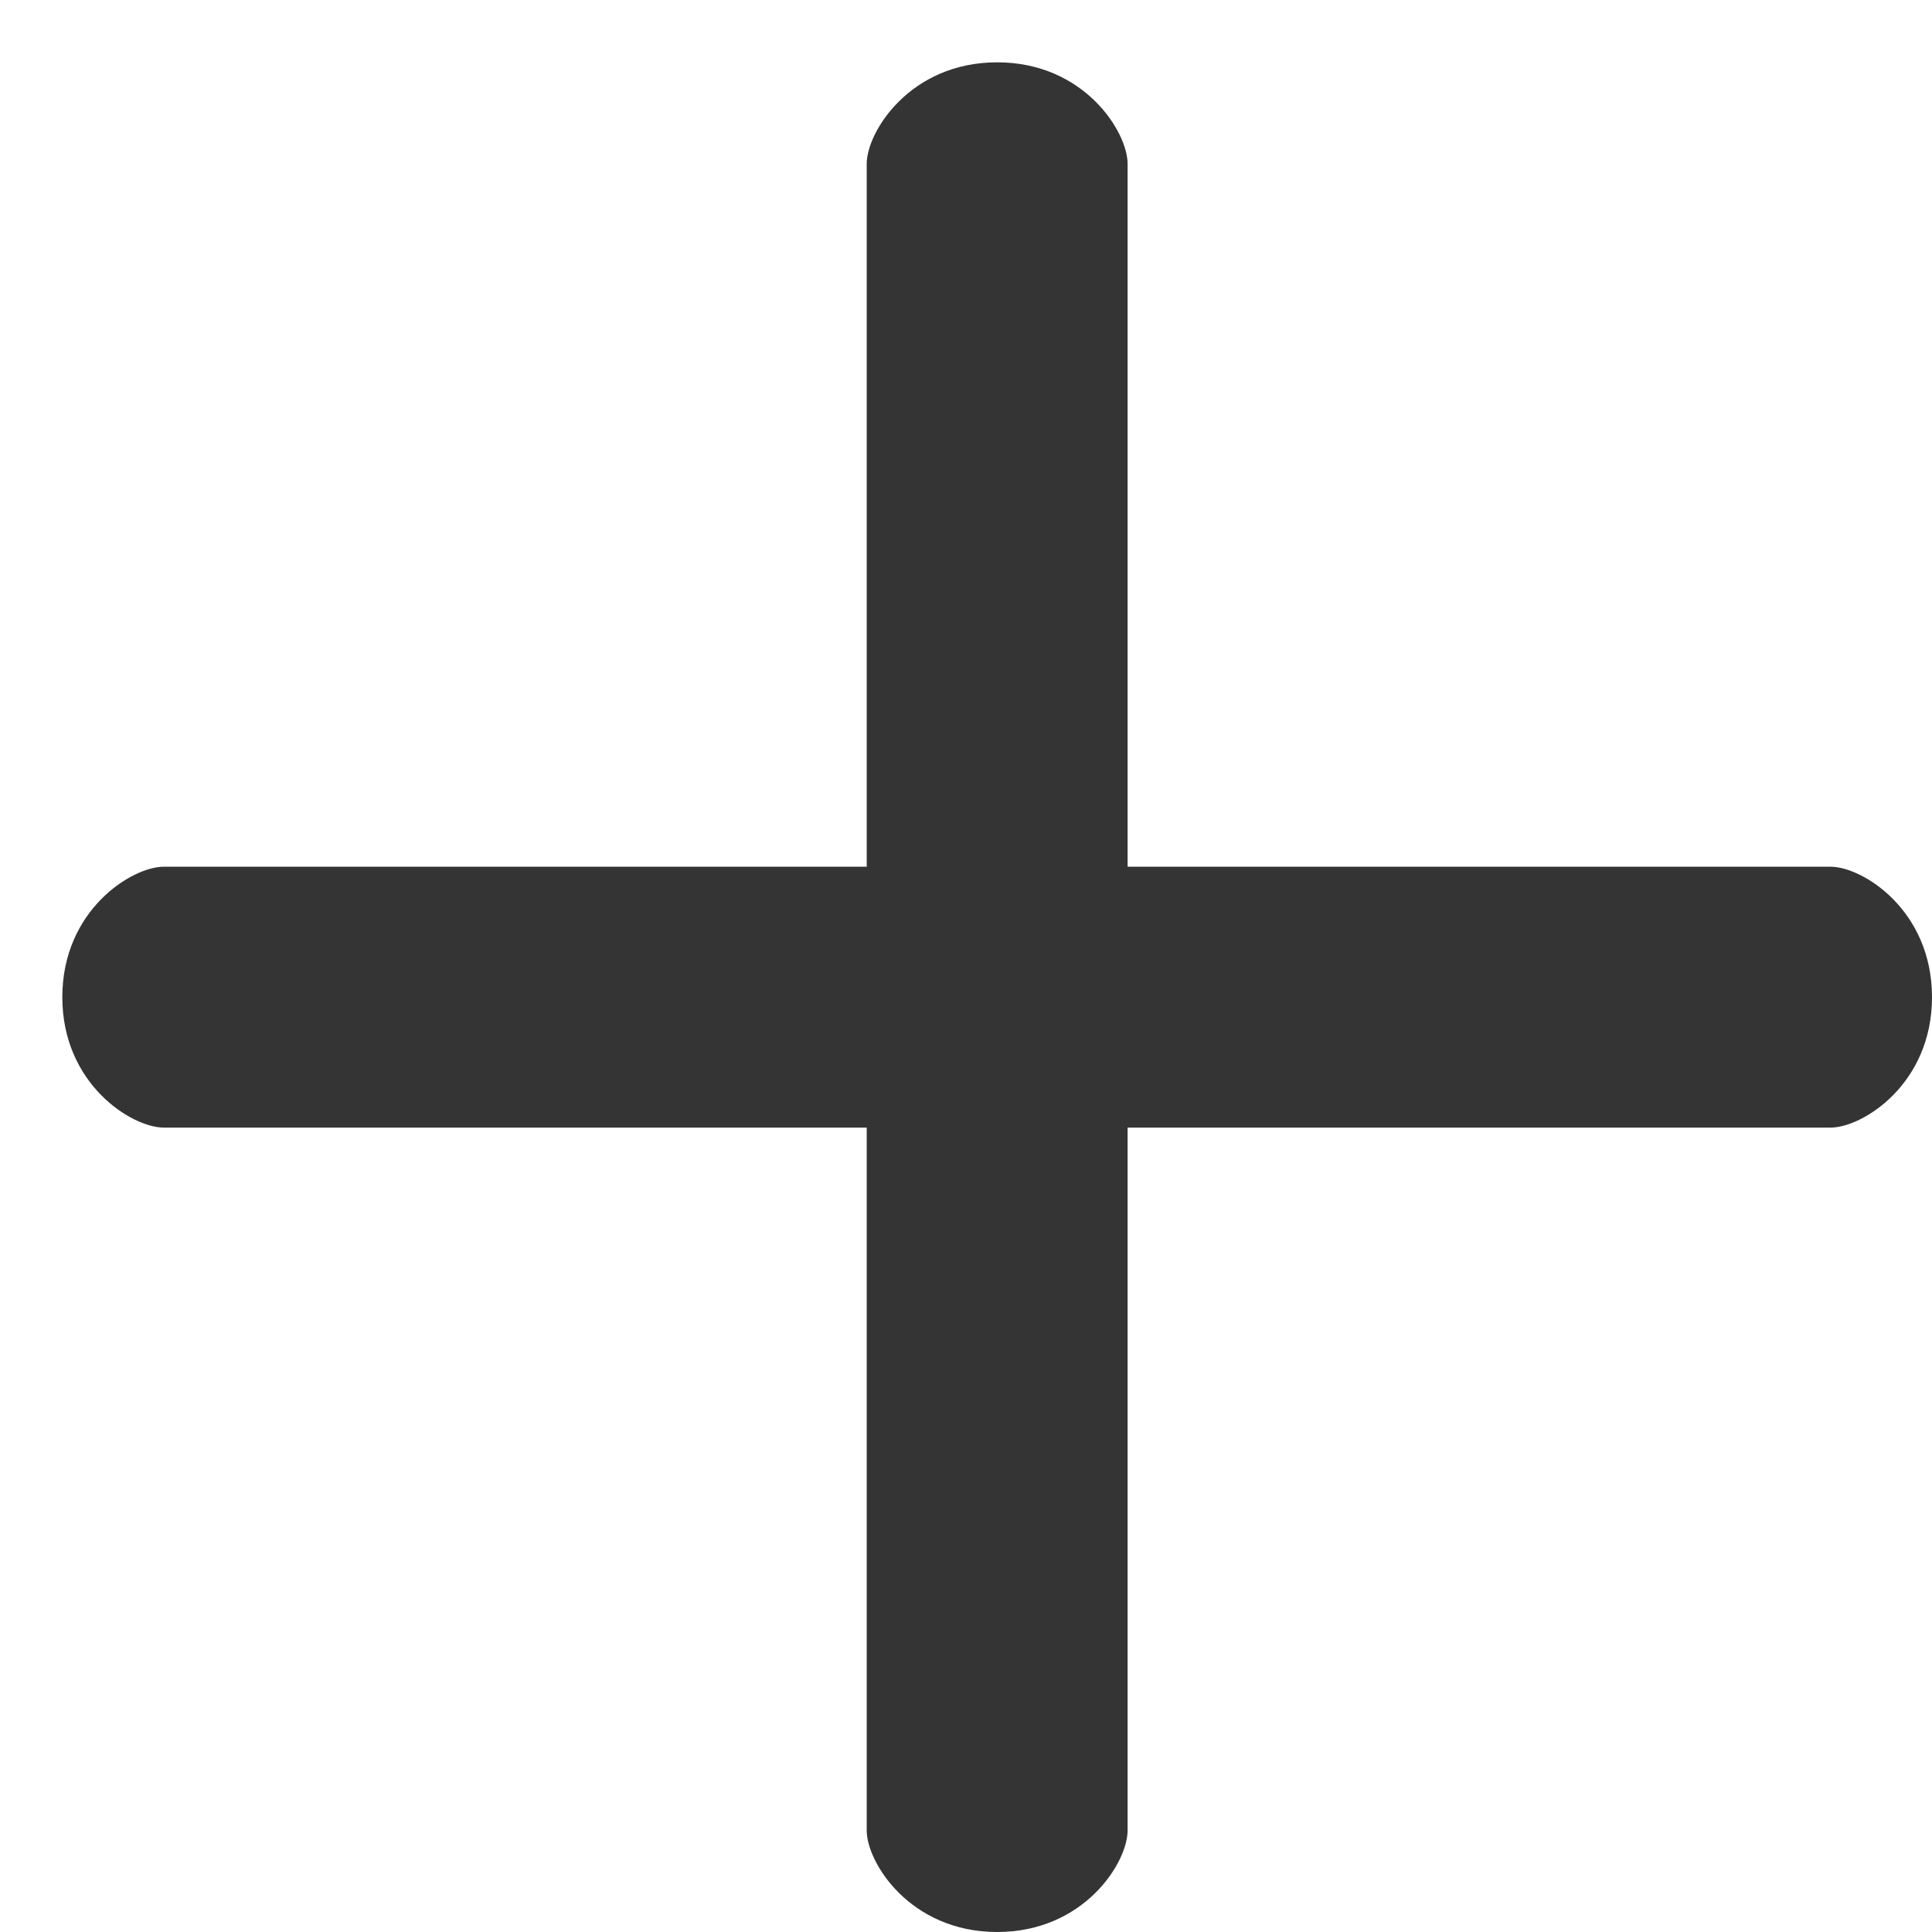
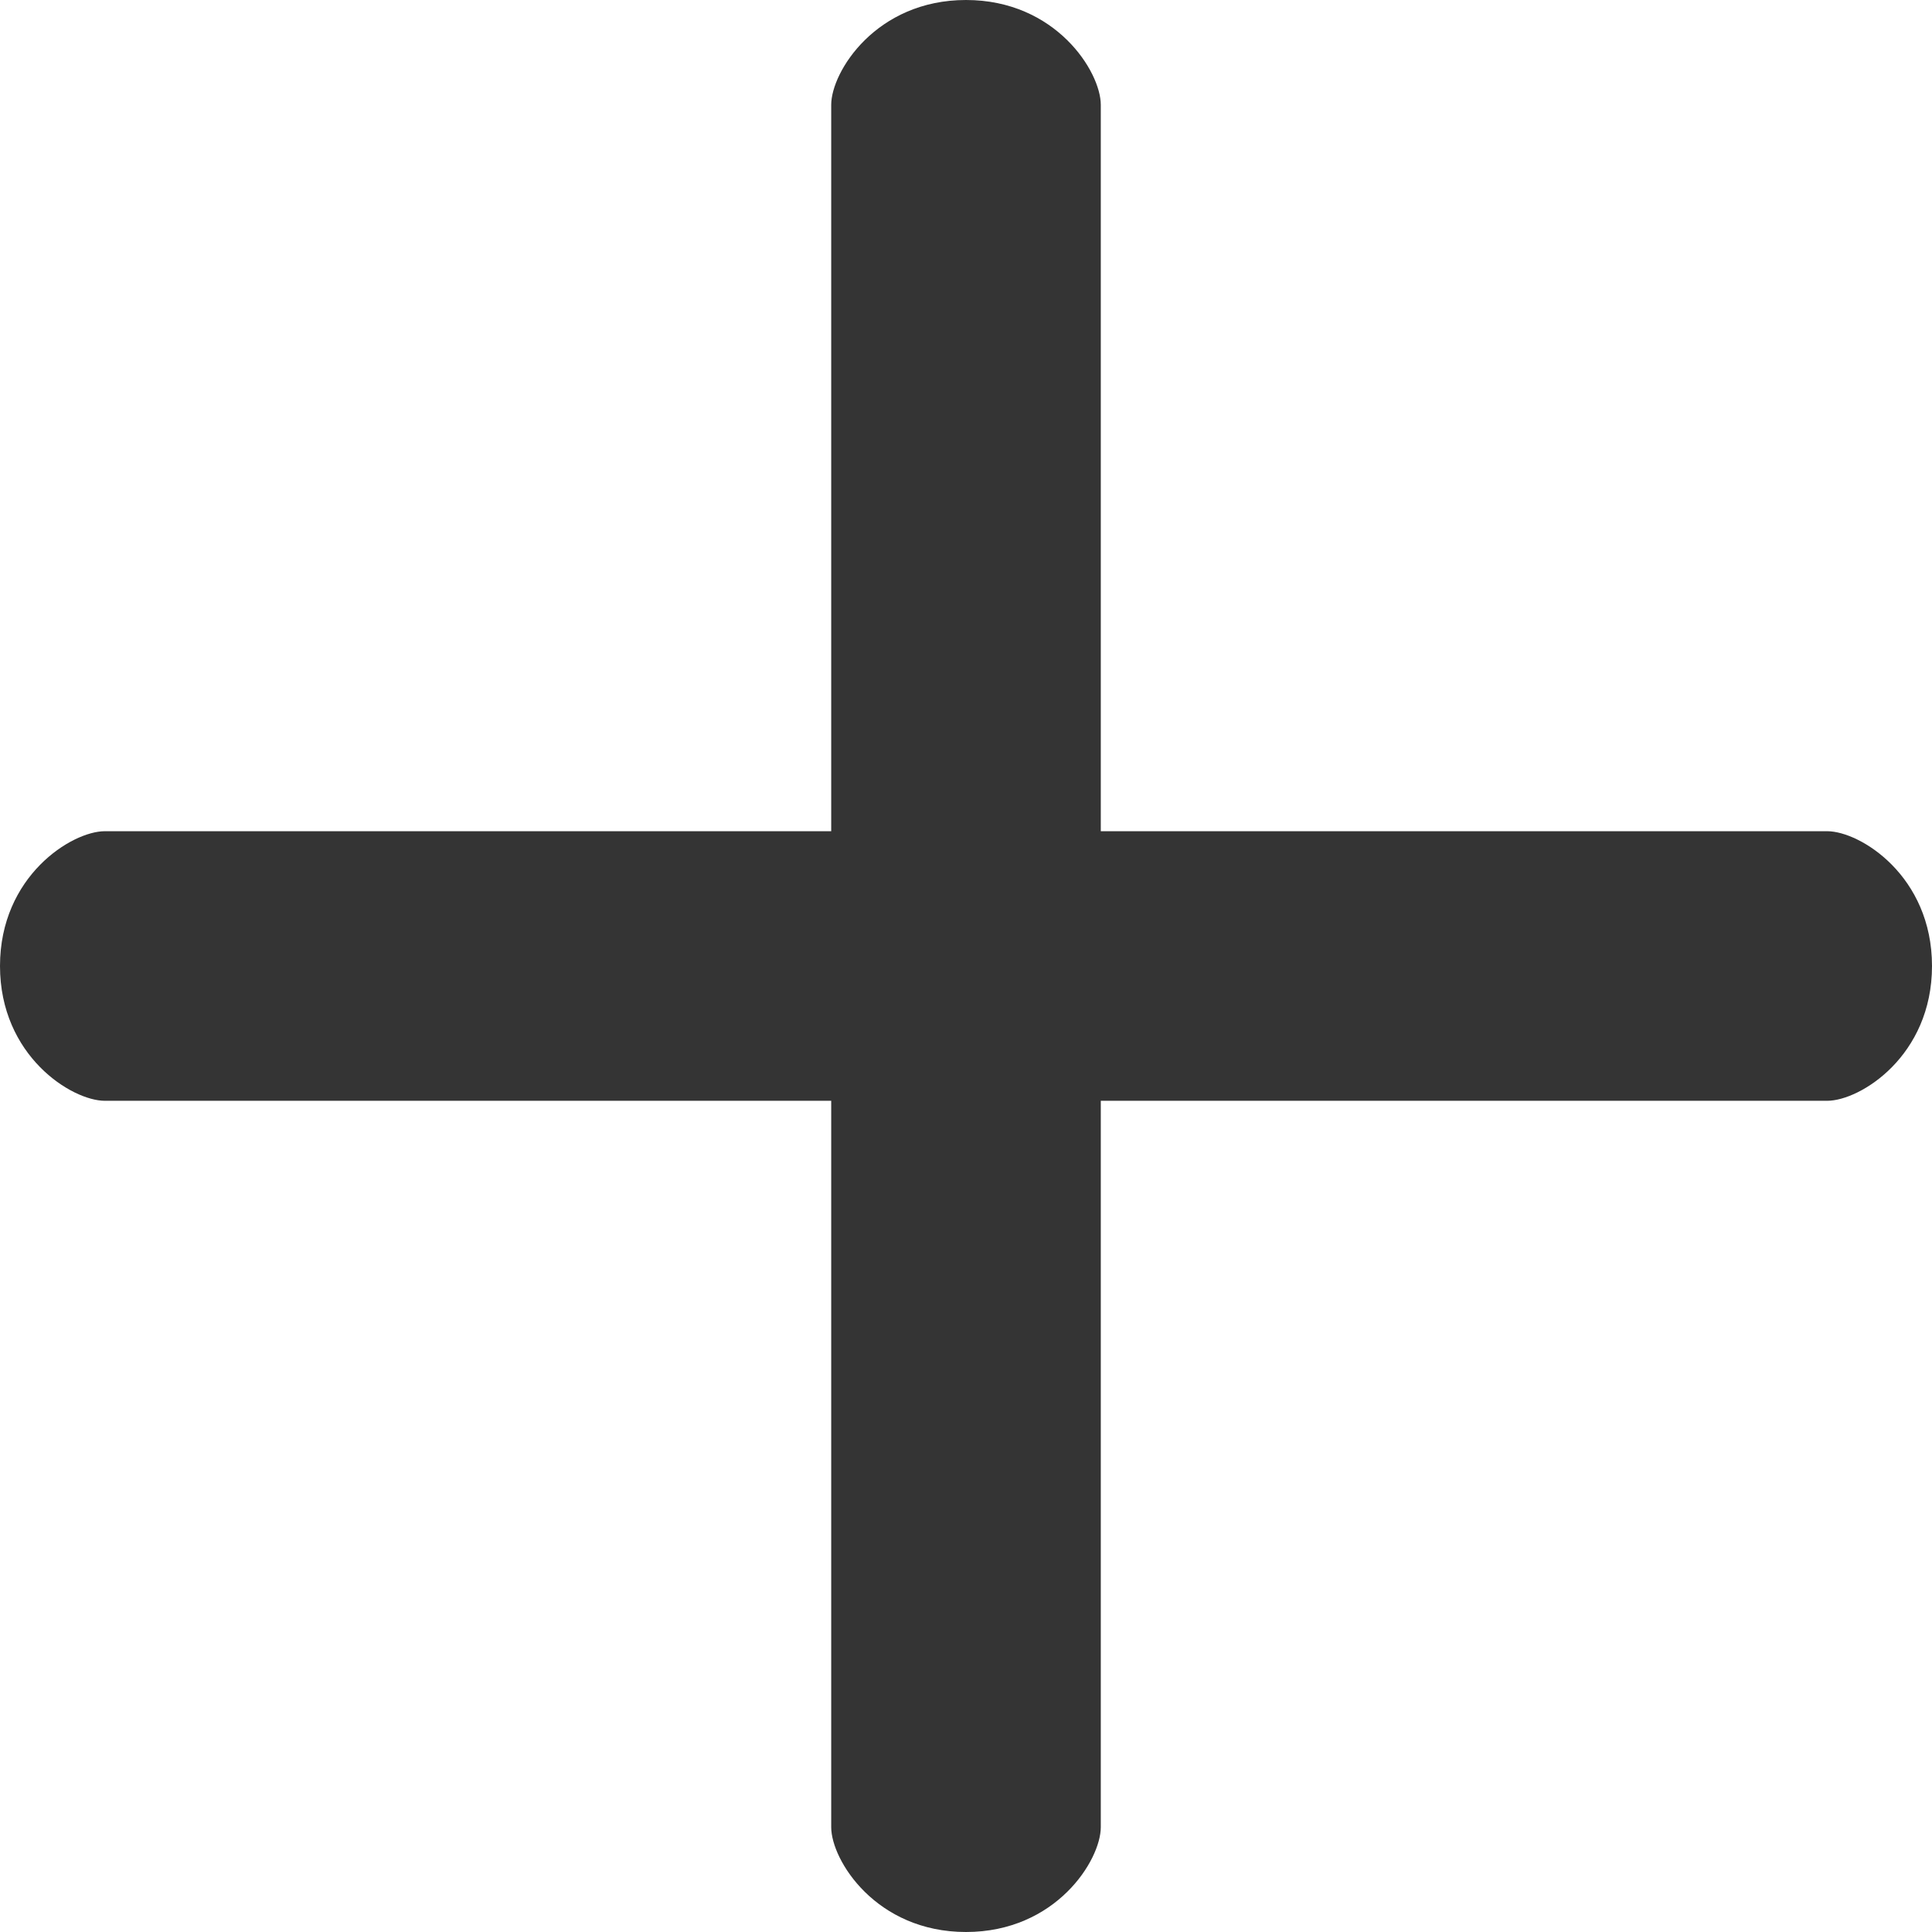
- <svg xmlns="http://www.w3.org/2000/svg" width="31" height="31" viewBox="0 0 31 31" fill="none">
+ <svg xmlns="http://www.w3.org/2000/svg" width="30" height="30" viewBox="0 0 30 30" fill="none">
  <g id="plus">
-     <path id="Vector" d="M29.372 13.907H18.093V2.628C18.093 2.114 17.395 1 16 1C14.605 1 13.907 2.114 13.907 2.628V13.907H2.628C2.114 13.907 1 14.605 1 16C1 17.395 2.114 18.093 2.628 18.093H13.907V29.372C13.907 29.886 14.605 31 16 31C17.395 31 18.093 29.886 18.093 29.372V18.093H29.372C29.886 18.093 31 17.395 31 16C31 14.604 29.886 13.907 29.372 13.907Z" fill="#343434" />
+     <path id="Vector" d="M28.372 12.907H17.093V1.628C17.093 1.114 16.395 0 15 0C13.605 0 12.907 1.114 12.907 1.628V12.907H1.628C1.114 12.907 0 13.605 0 15C0 16.395 1.114 17.093 1.628 17.093H12.907V28.372C12.907 28.886 13.605 30 15 30C16.395 30 17.093 28.886 17.093 28.372V17.093H28.372C28.886 17.093 30 16.395 30 15C30 13.604 28.886 12.907 28.372 12.907Z" fill="#343434" />
  </g>
</svg>
